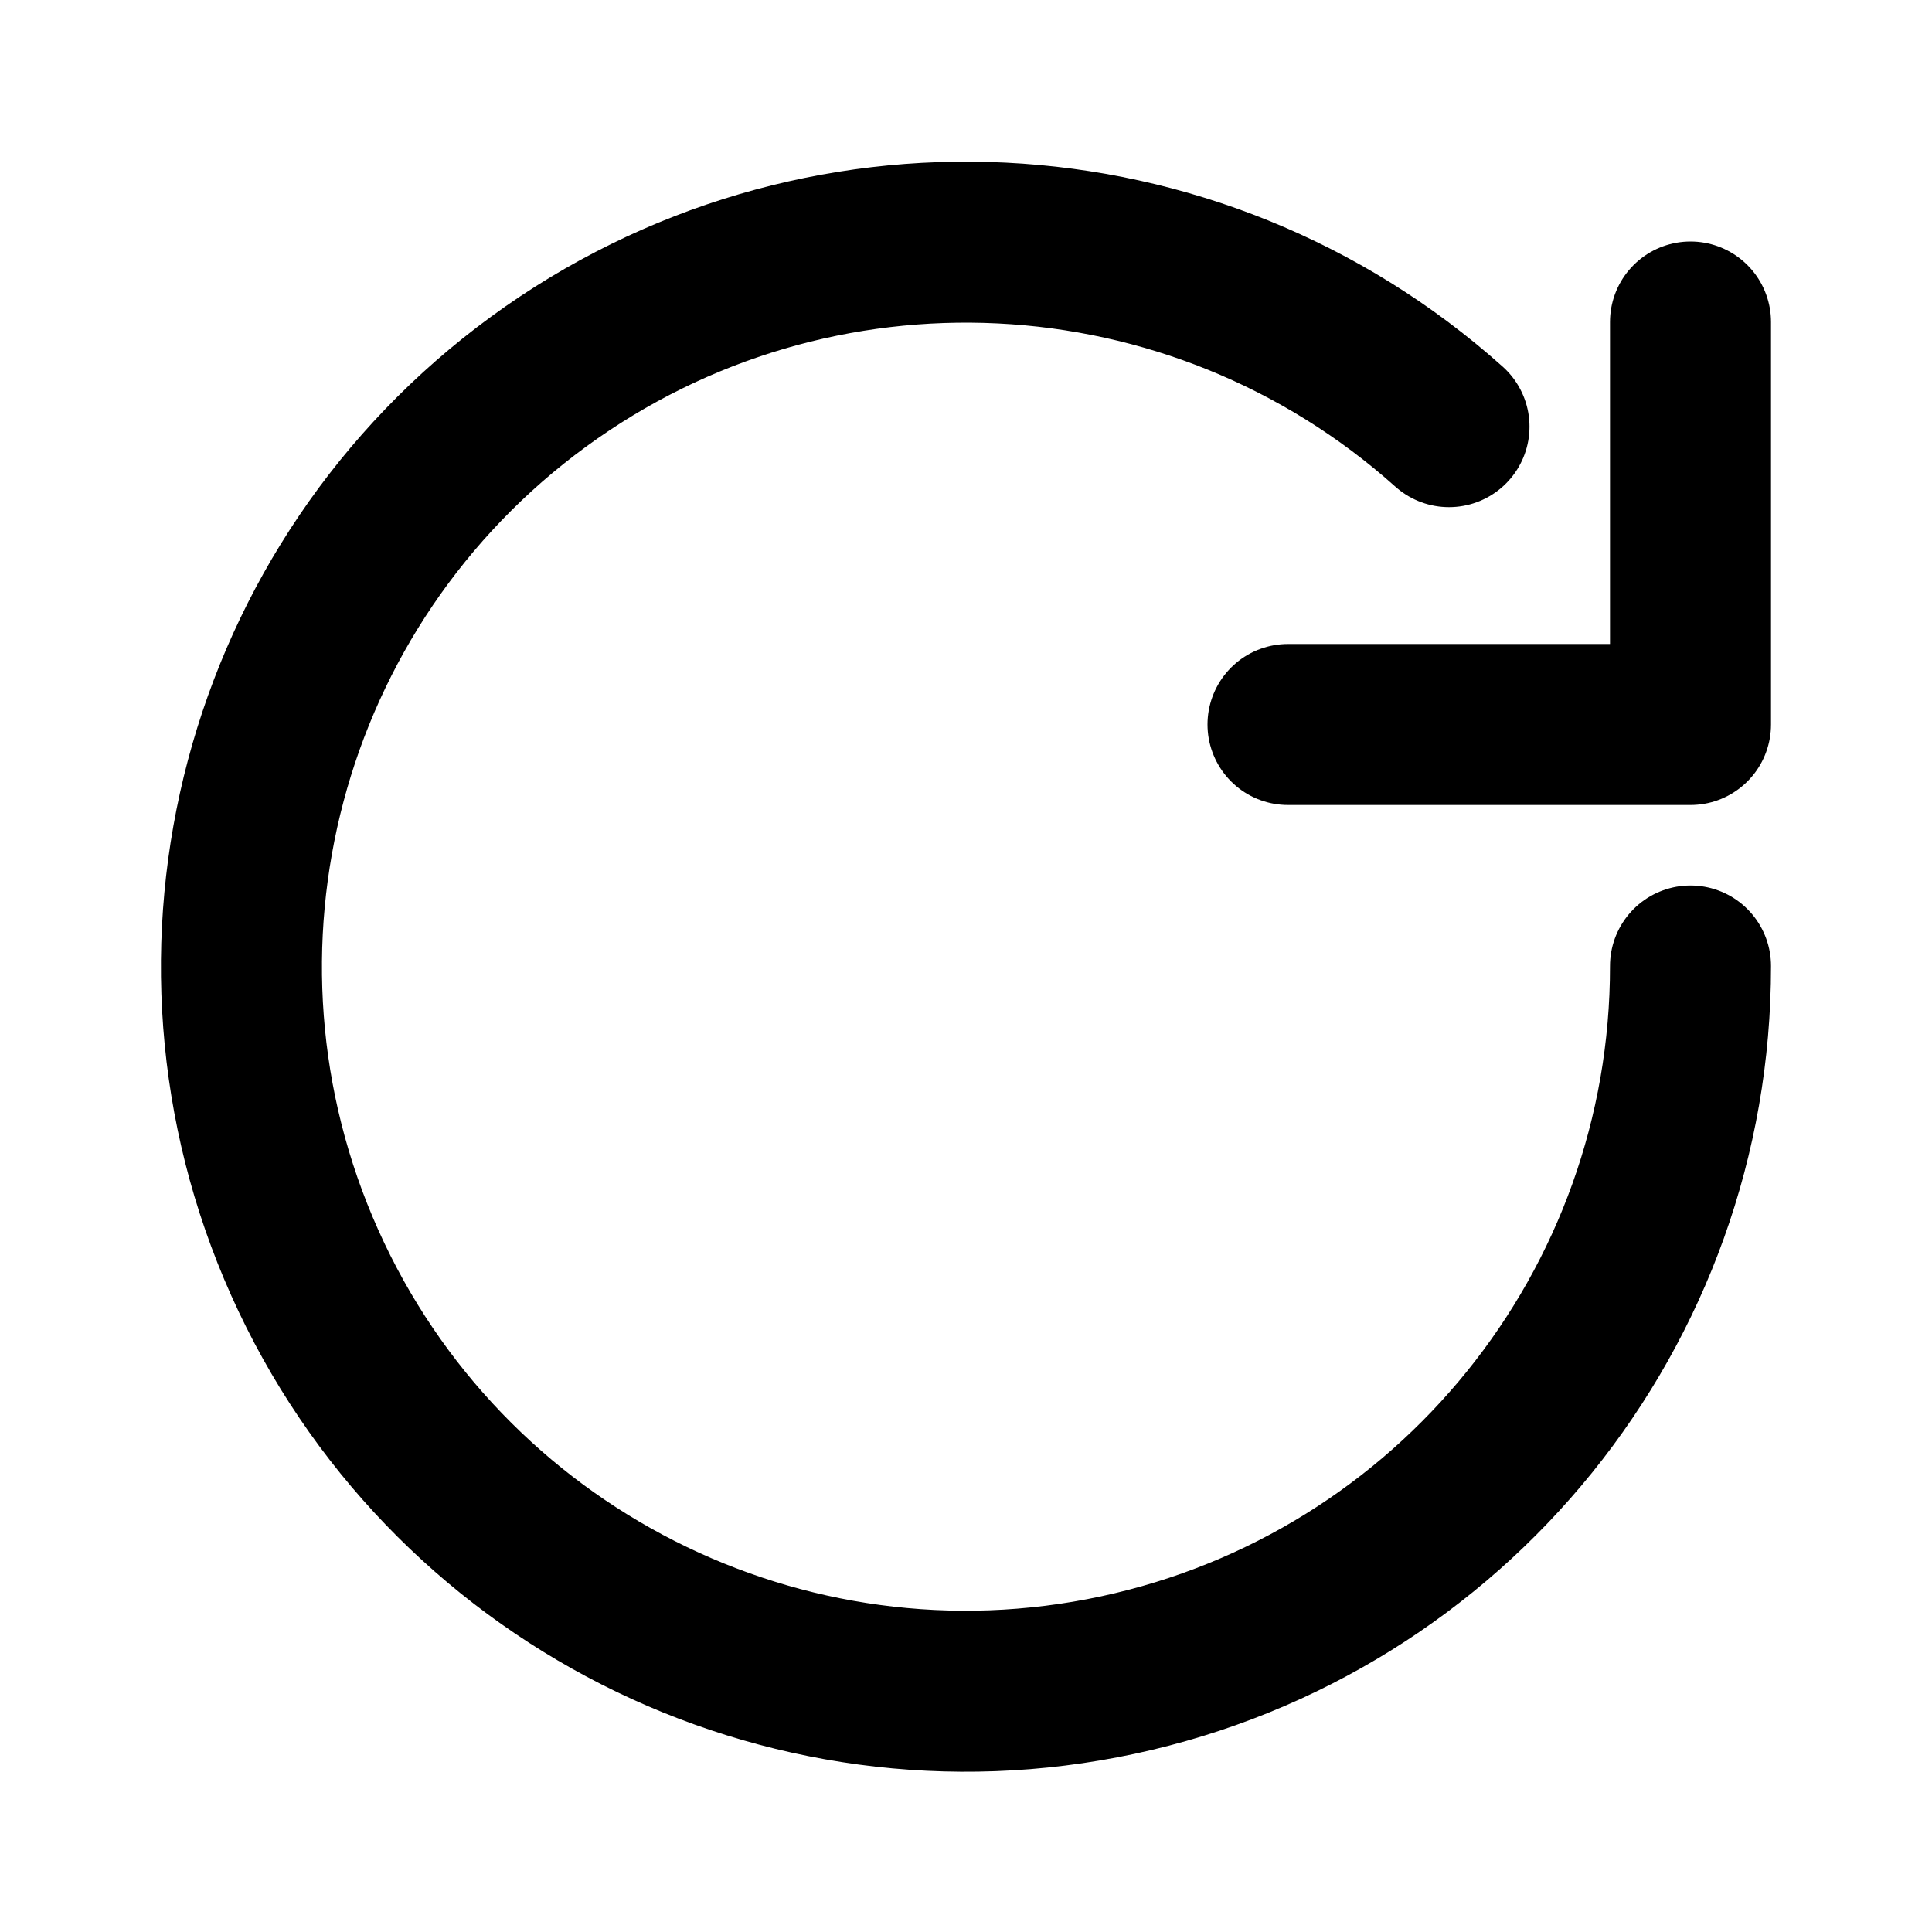
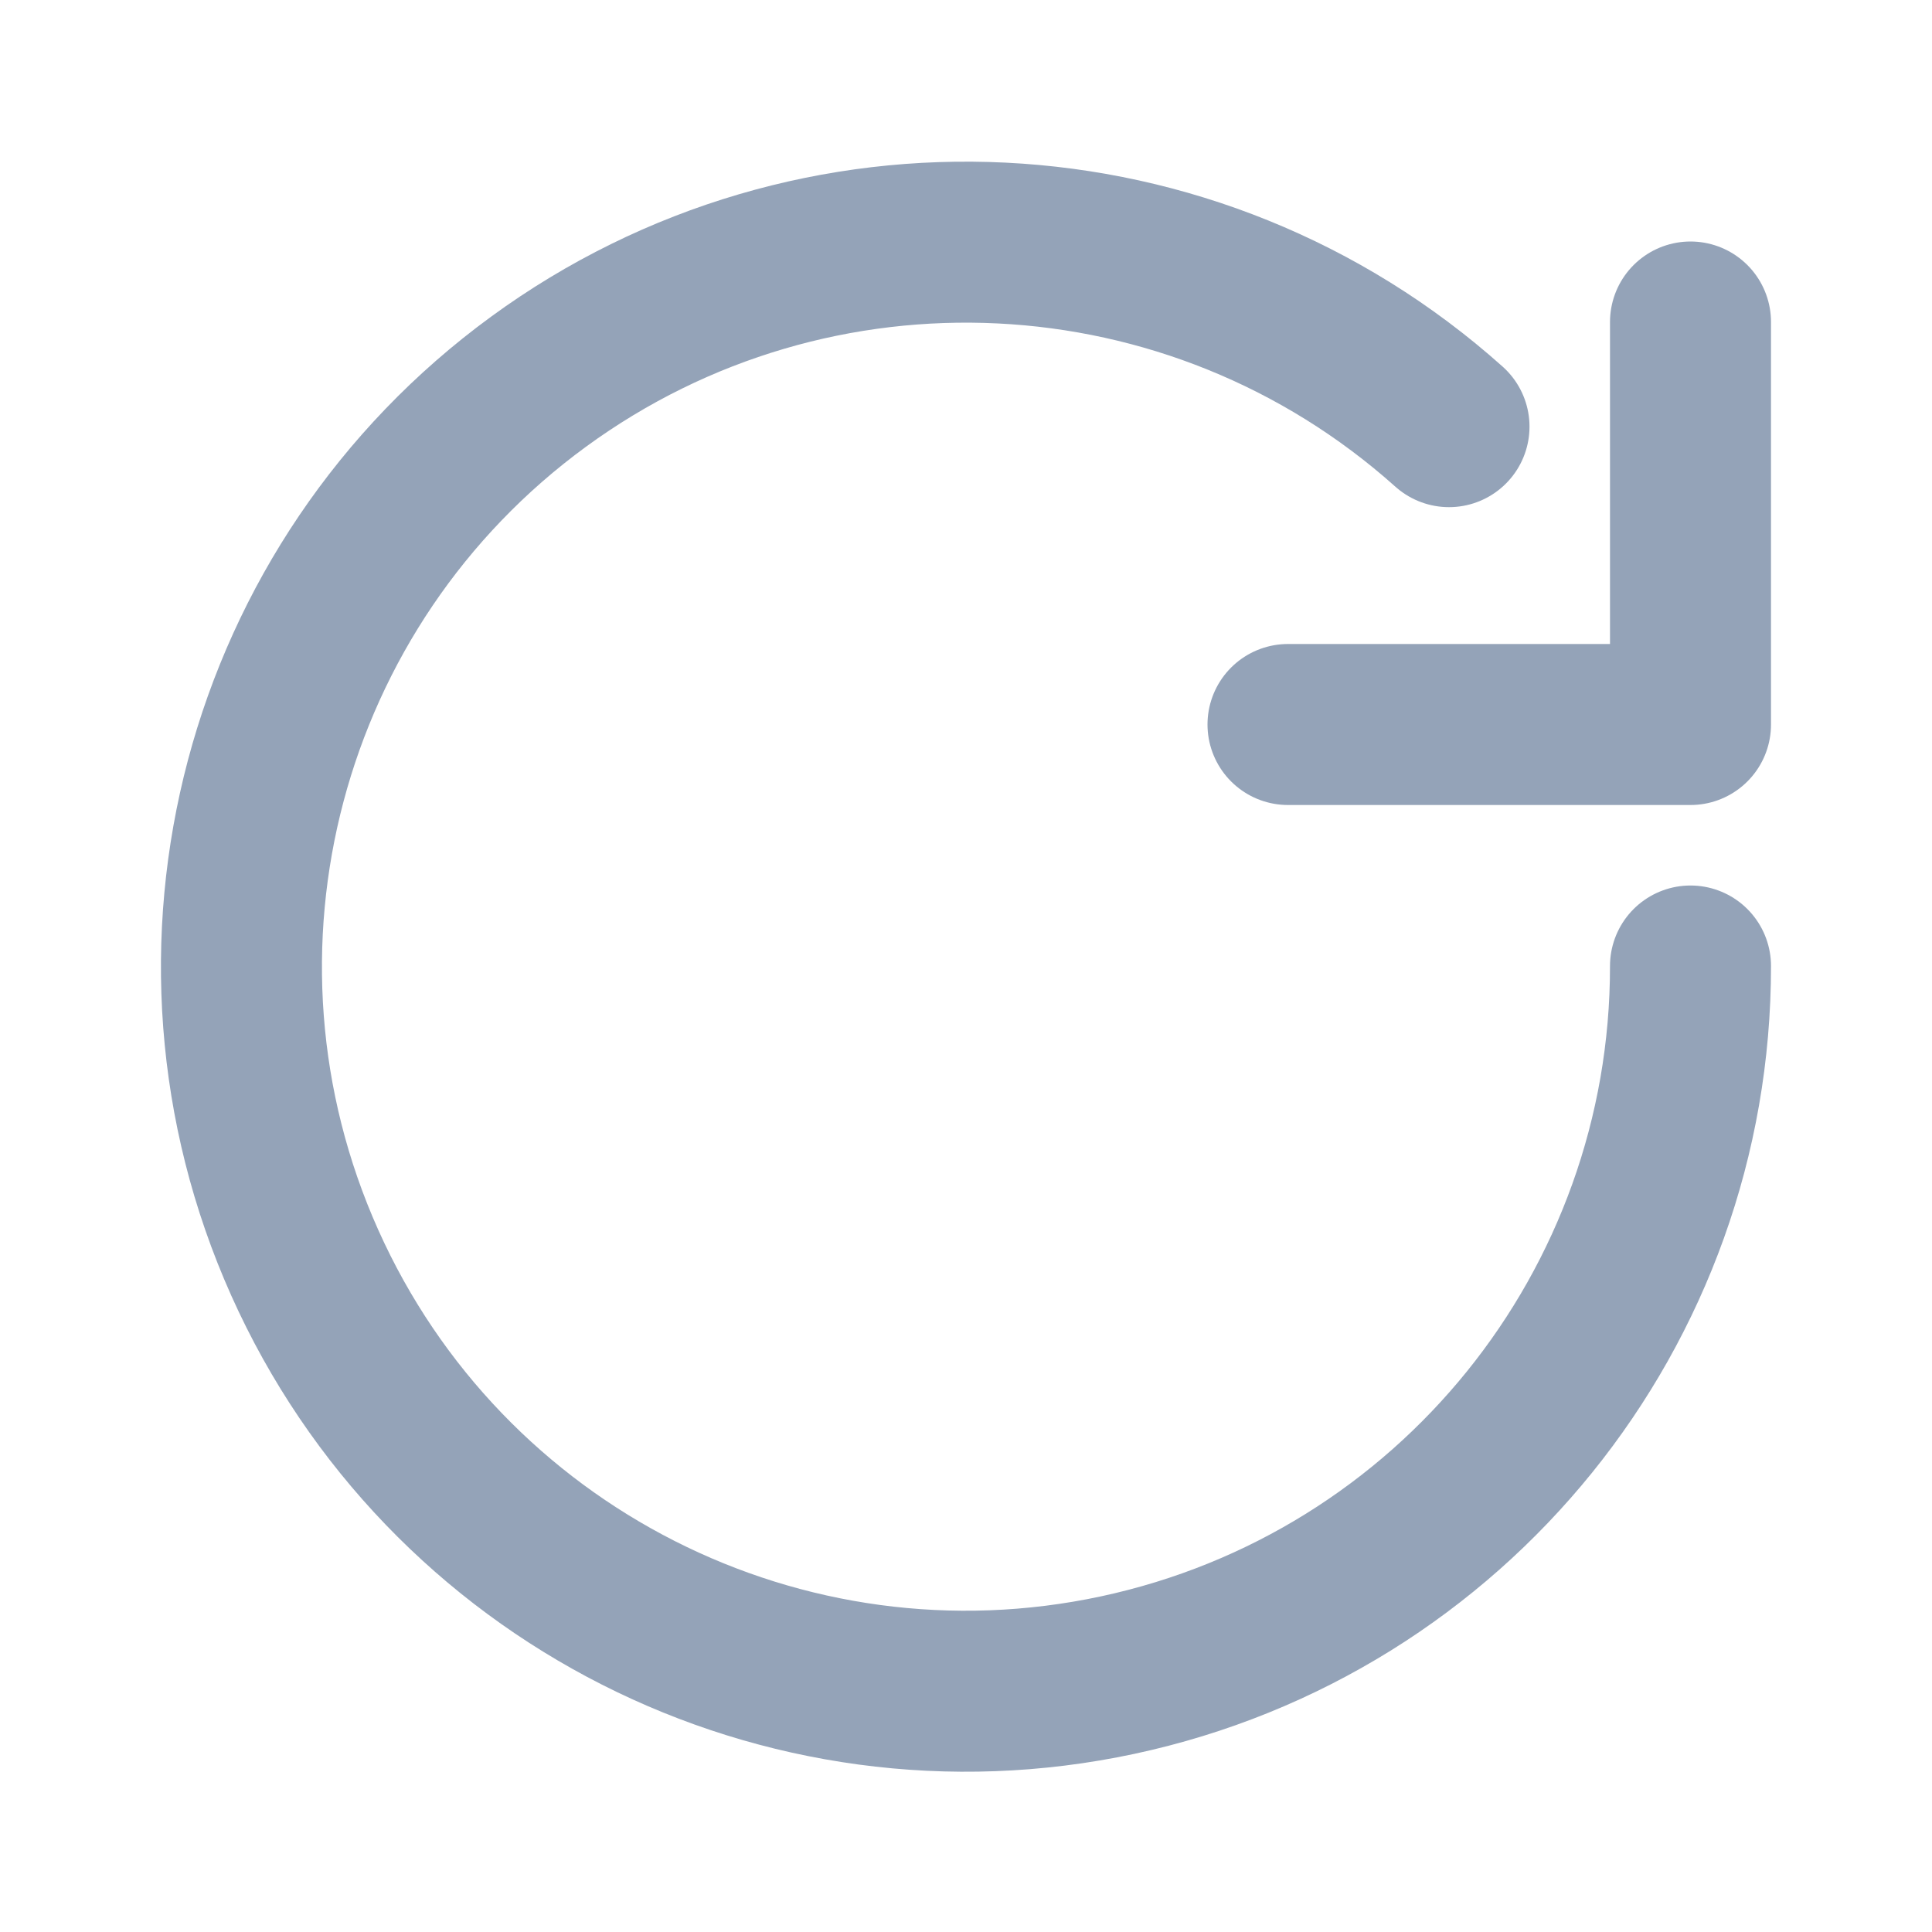
- <svg xmlns="http://www.w3.org/2000/svg" viewBox="0 0 24 24" fill="none" stroke="currentColor" stroke-width="2" stroke-linecap="round" stroke-linejoin="round">
+ <svg xmlns="http://www.w3.org/2000/svg" viewBox="0 0 24 24" fill="none" stroke="#94A3B8" stroke-width="2" stroke-linecap="round" stroke-linejoin="round">
  <path d="M21 12a9 9 0 1 1-3-6.7" />
  <path d="M21 4v5h-5" />
</svg>
